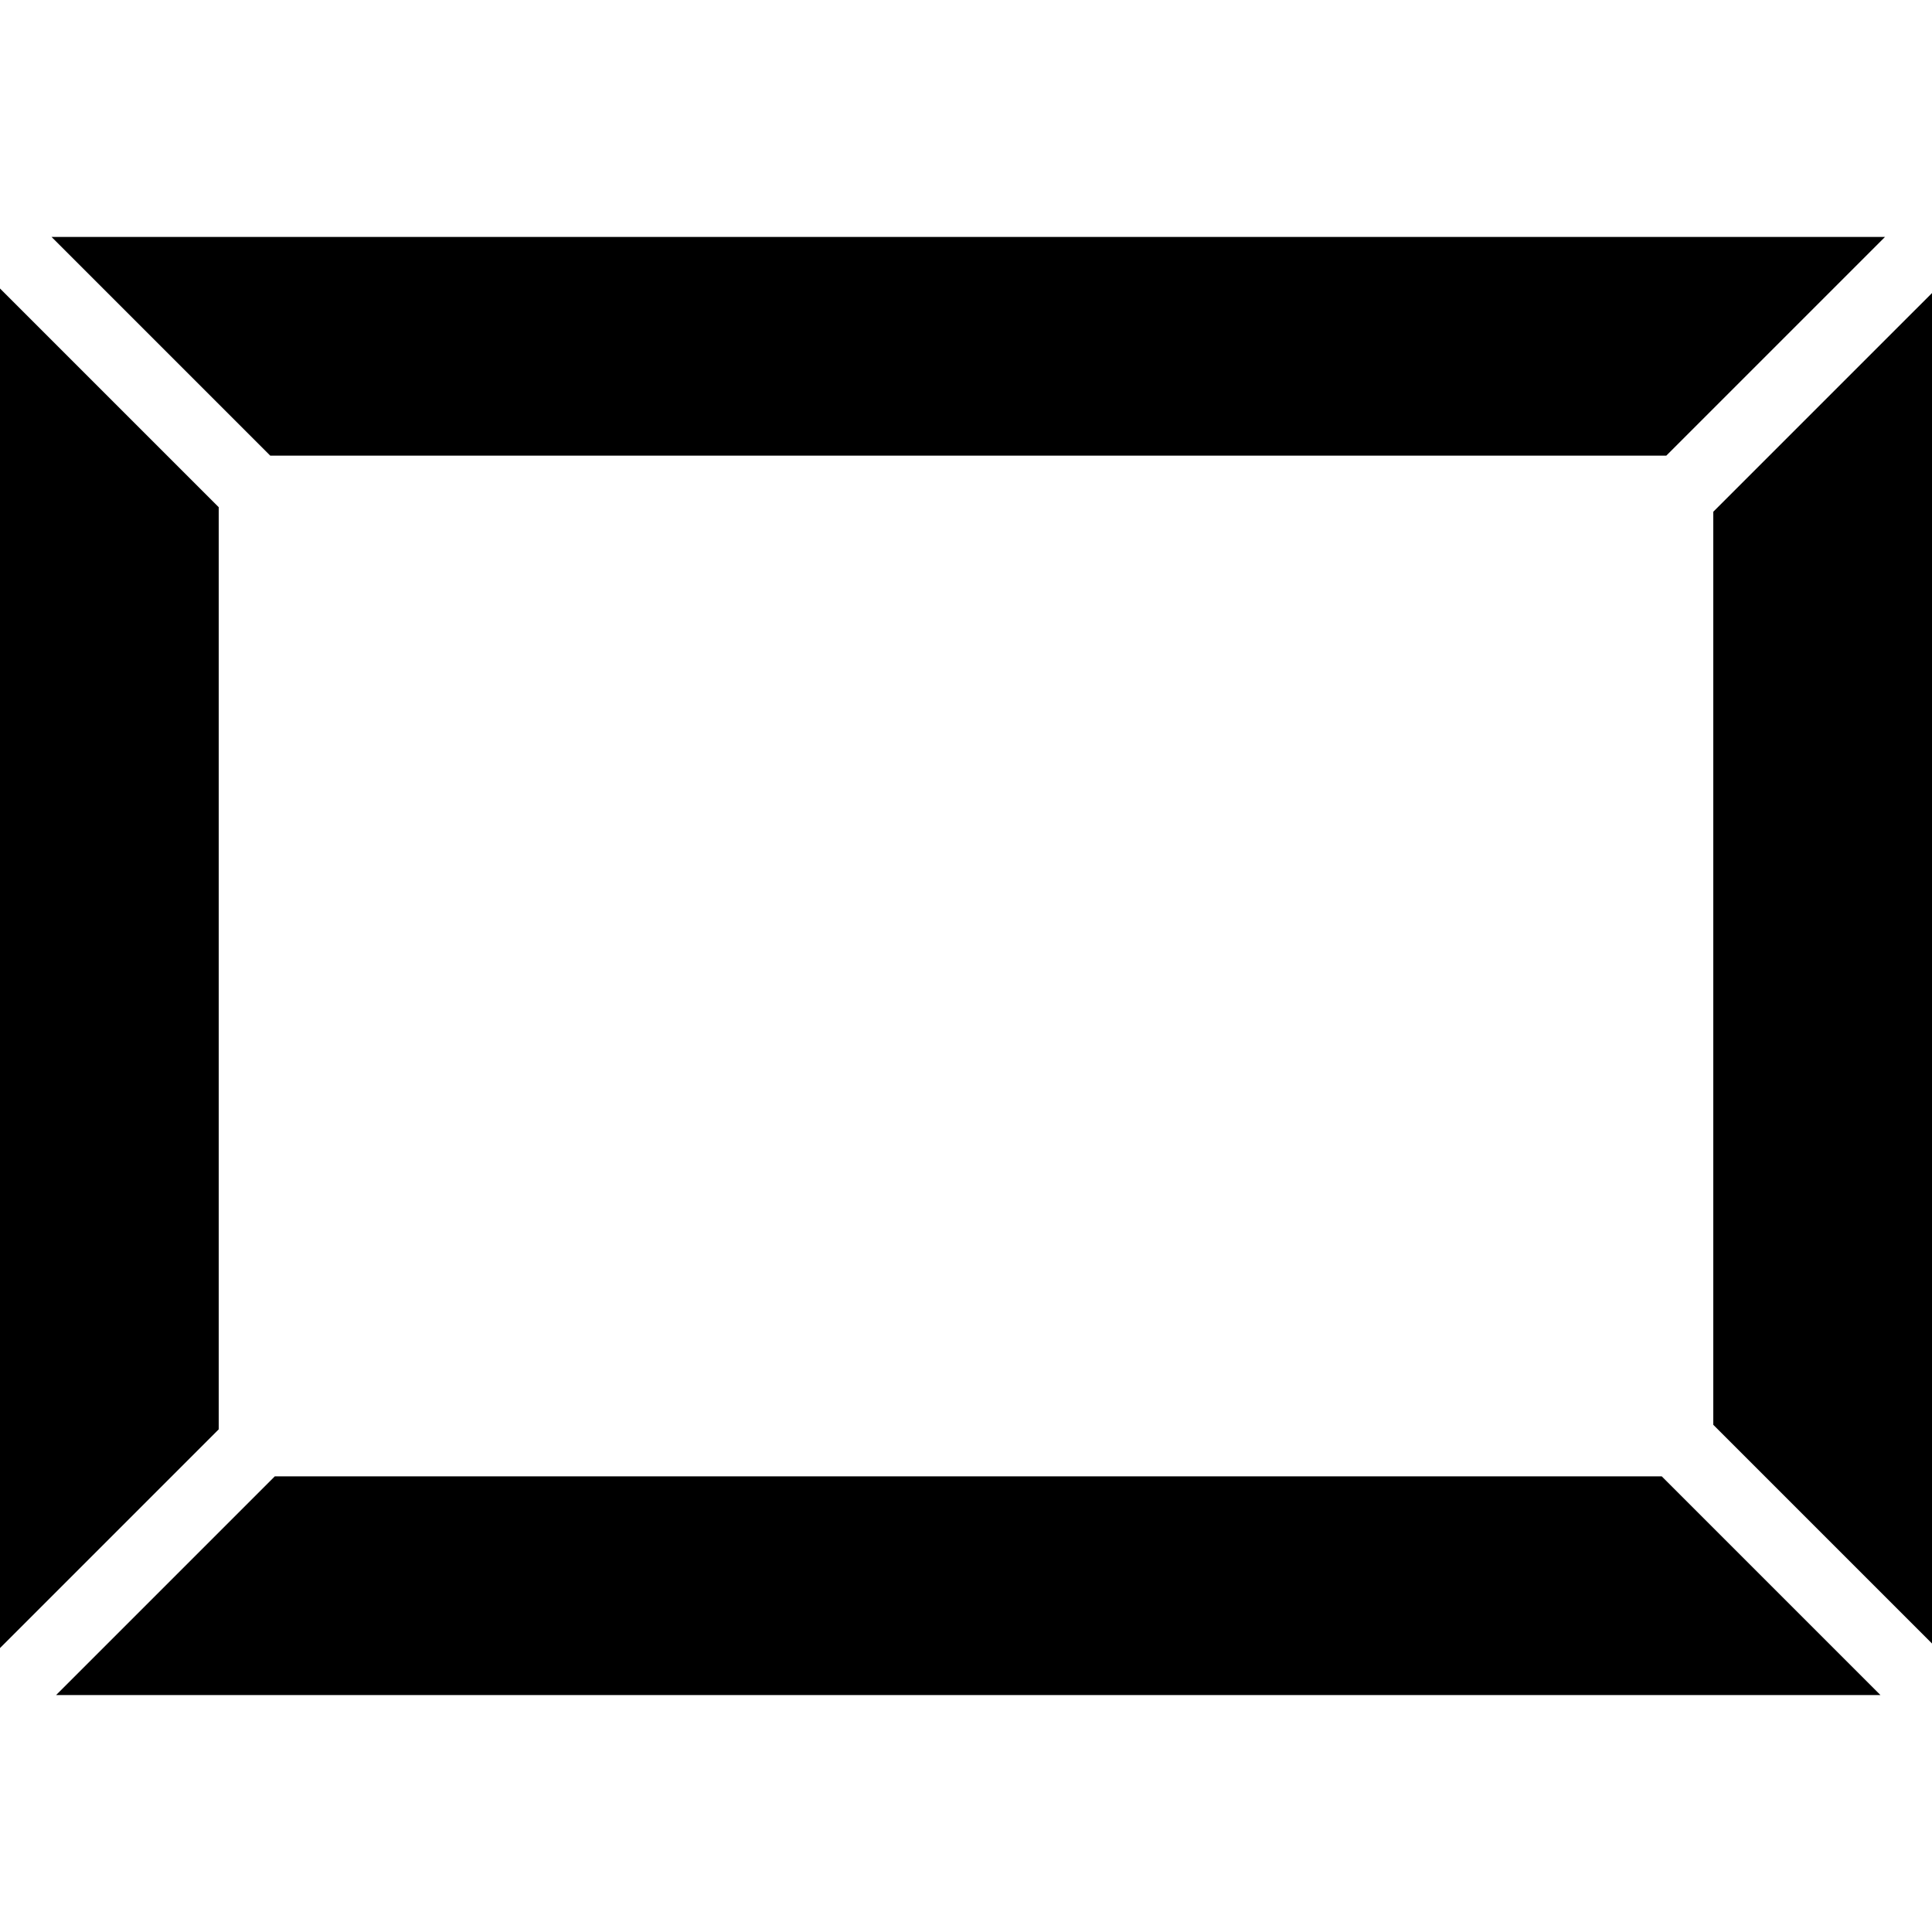
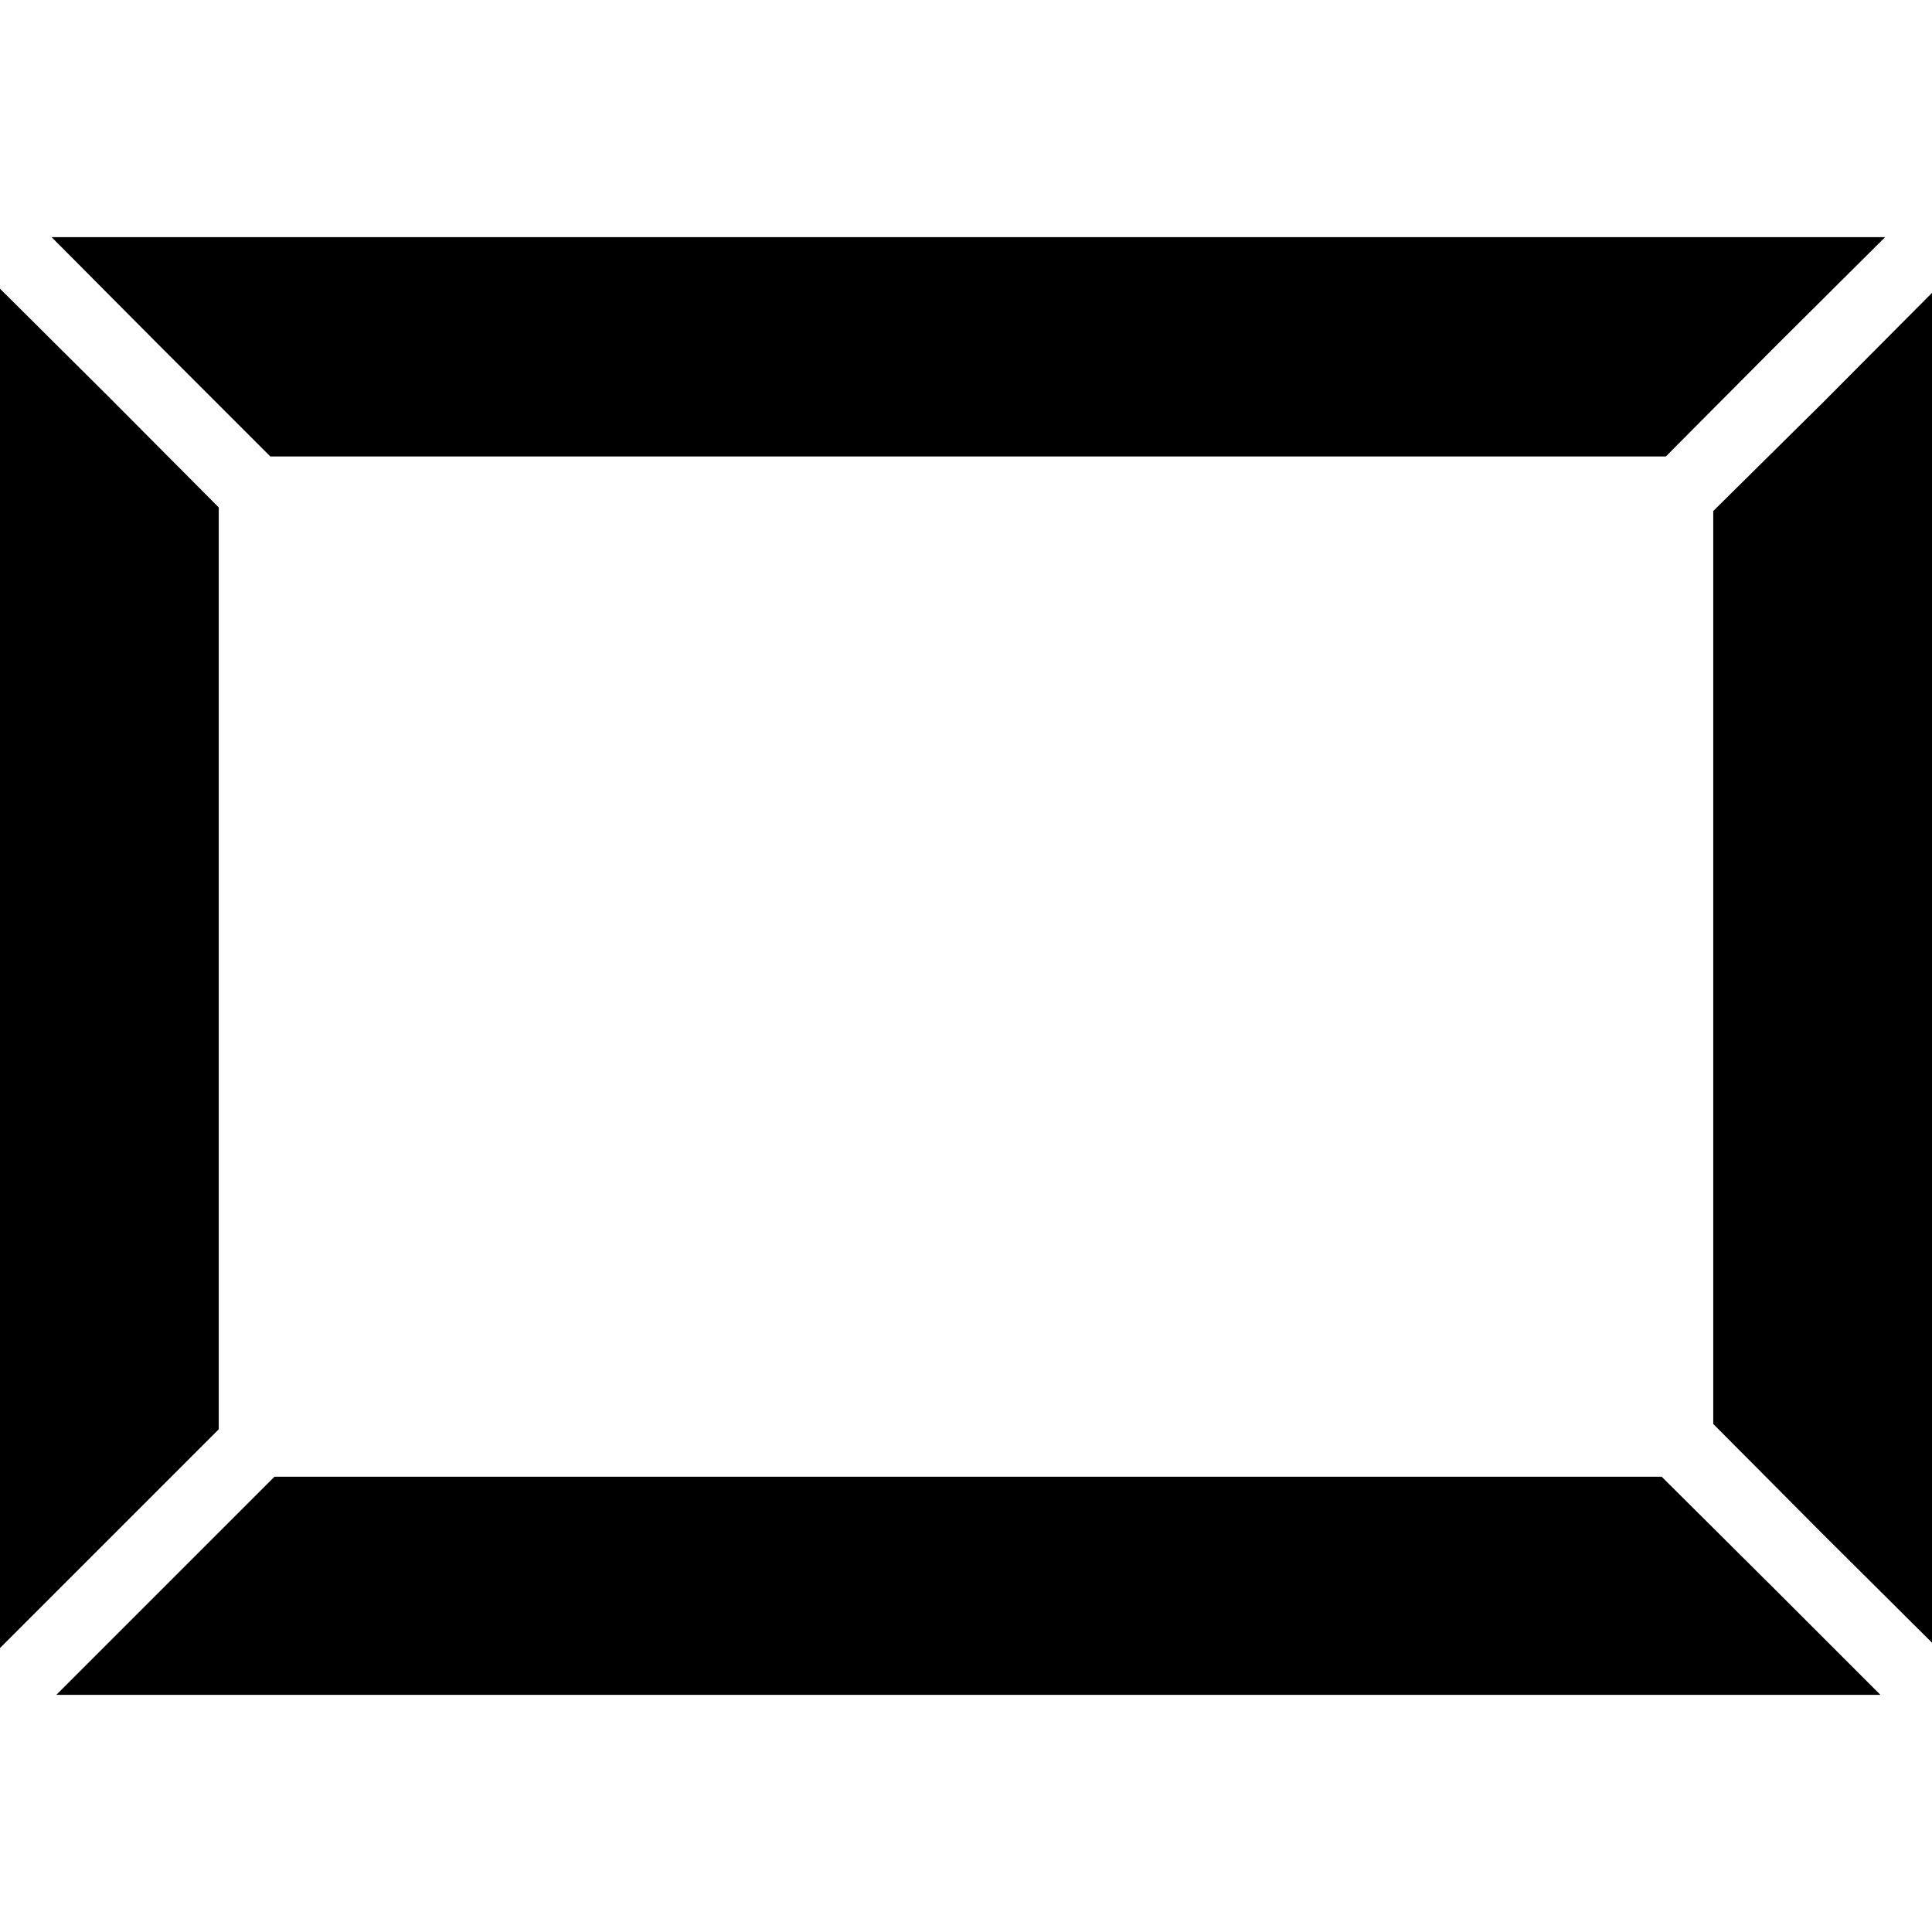
- <svg xmlns="http://www.w3.org/2000/svg" viewBox="0 0 325.893 325.893">
-   <path d="M36.894 39.968H8.695l18.447 18.447 18.446 18.447h235.484l18.448-18.447 18.446-18.447h-28.967zm0 201.137V85.557L18.447 67.11 0 48.663v229.335l18.447-18.446zm243.41 7.926H46.357L27.91 267.479 9.464 285.925h307.733l-18.446-18.446zm8.695-162.706v154.011l18.446 18.447 18.448 18.446V49.432l-18.448 18.447z" />
+ <svg xmlns="http://www.w3.org/2000/svg" viewBox="0 0 325.9 325.9">
+   <path d="M36.9 40H8.7L27 58.4 45.6 77H281l18.4-18.5L318 40h-29zm0 201.1V85.6L18.4 67 0 48.7V278l18.4-18.4zm243.4 8h-234L28 267.4 9.5 285.9h307.7l-18.4-18.4zM289 86.2v154l18.4 18.5 18.5 18.4V49.4L307.4 68z" />
</svg>
